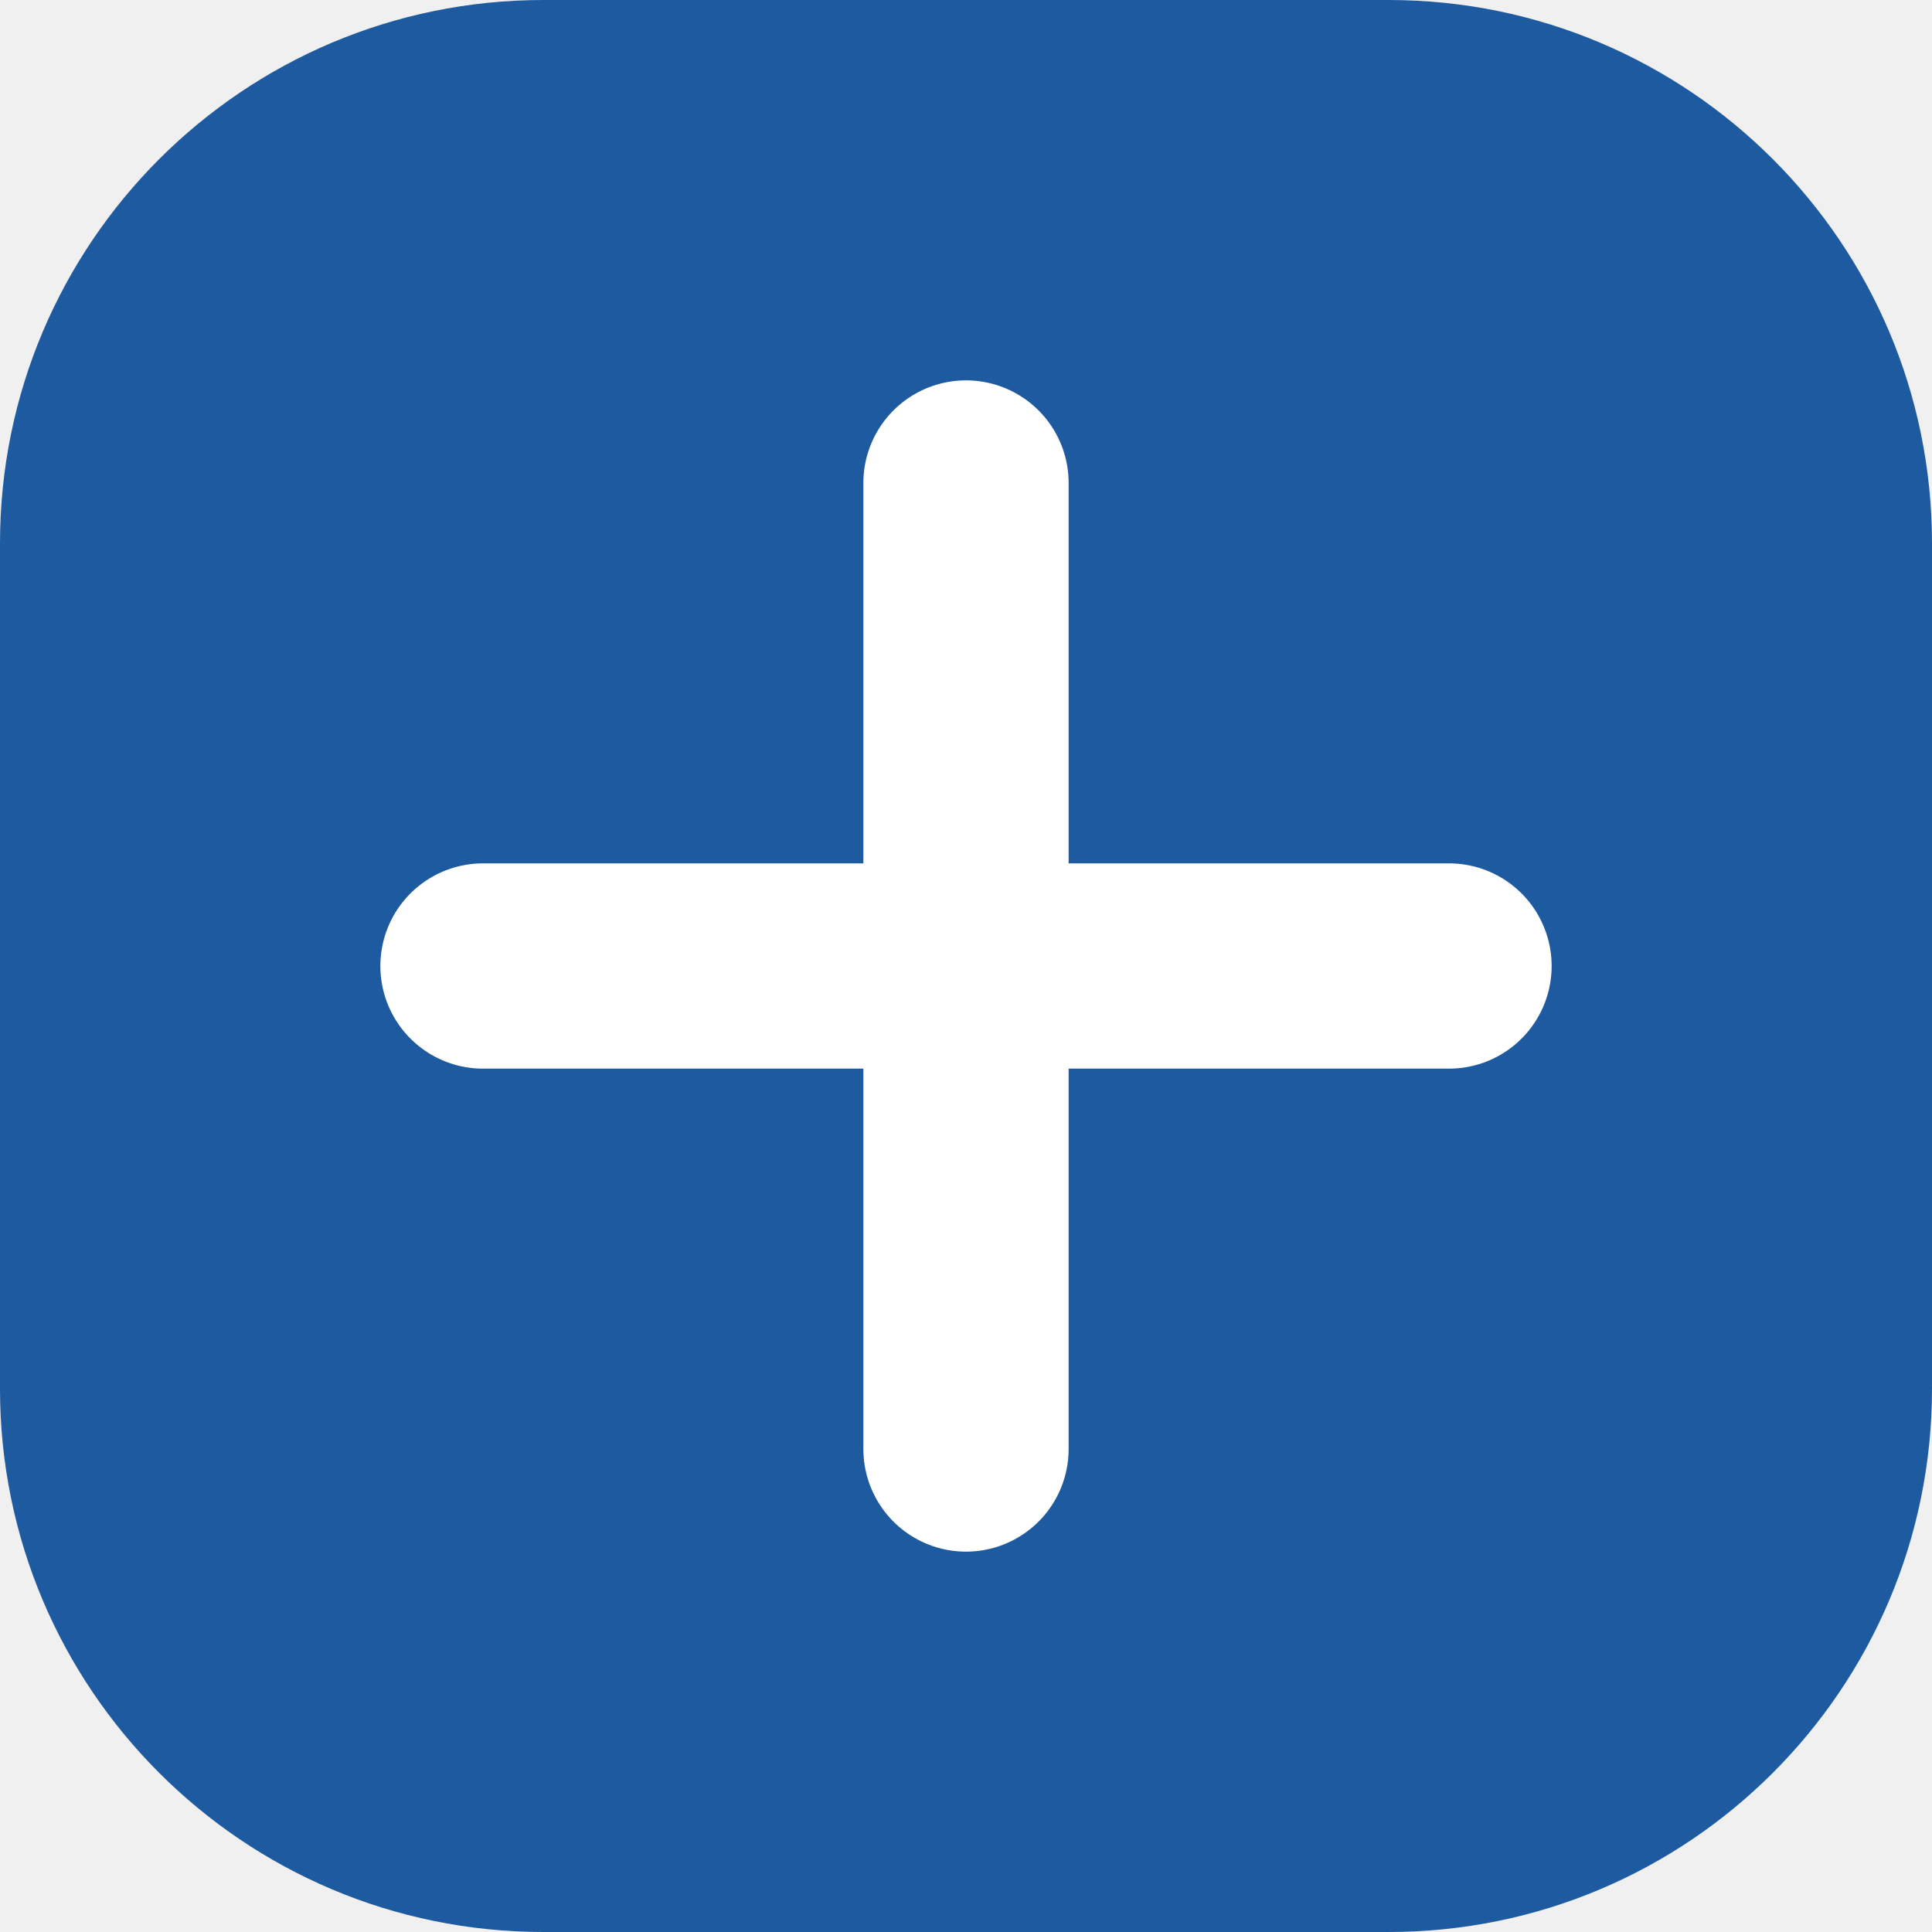
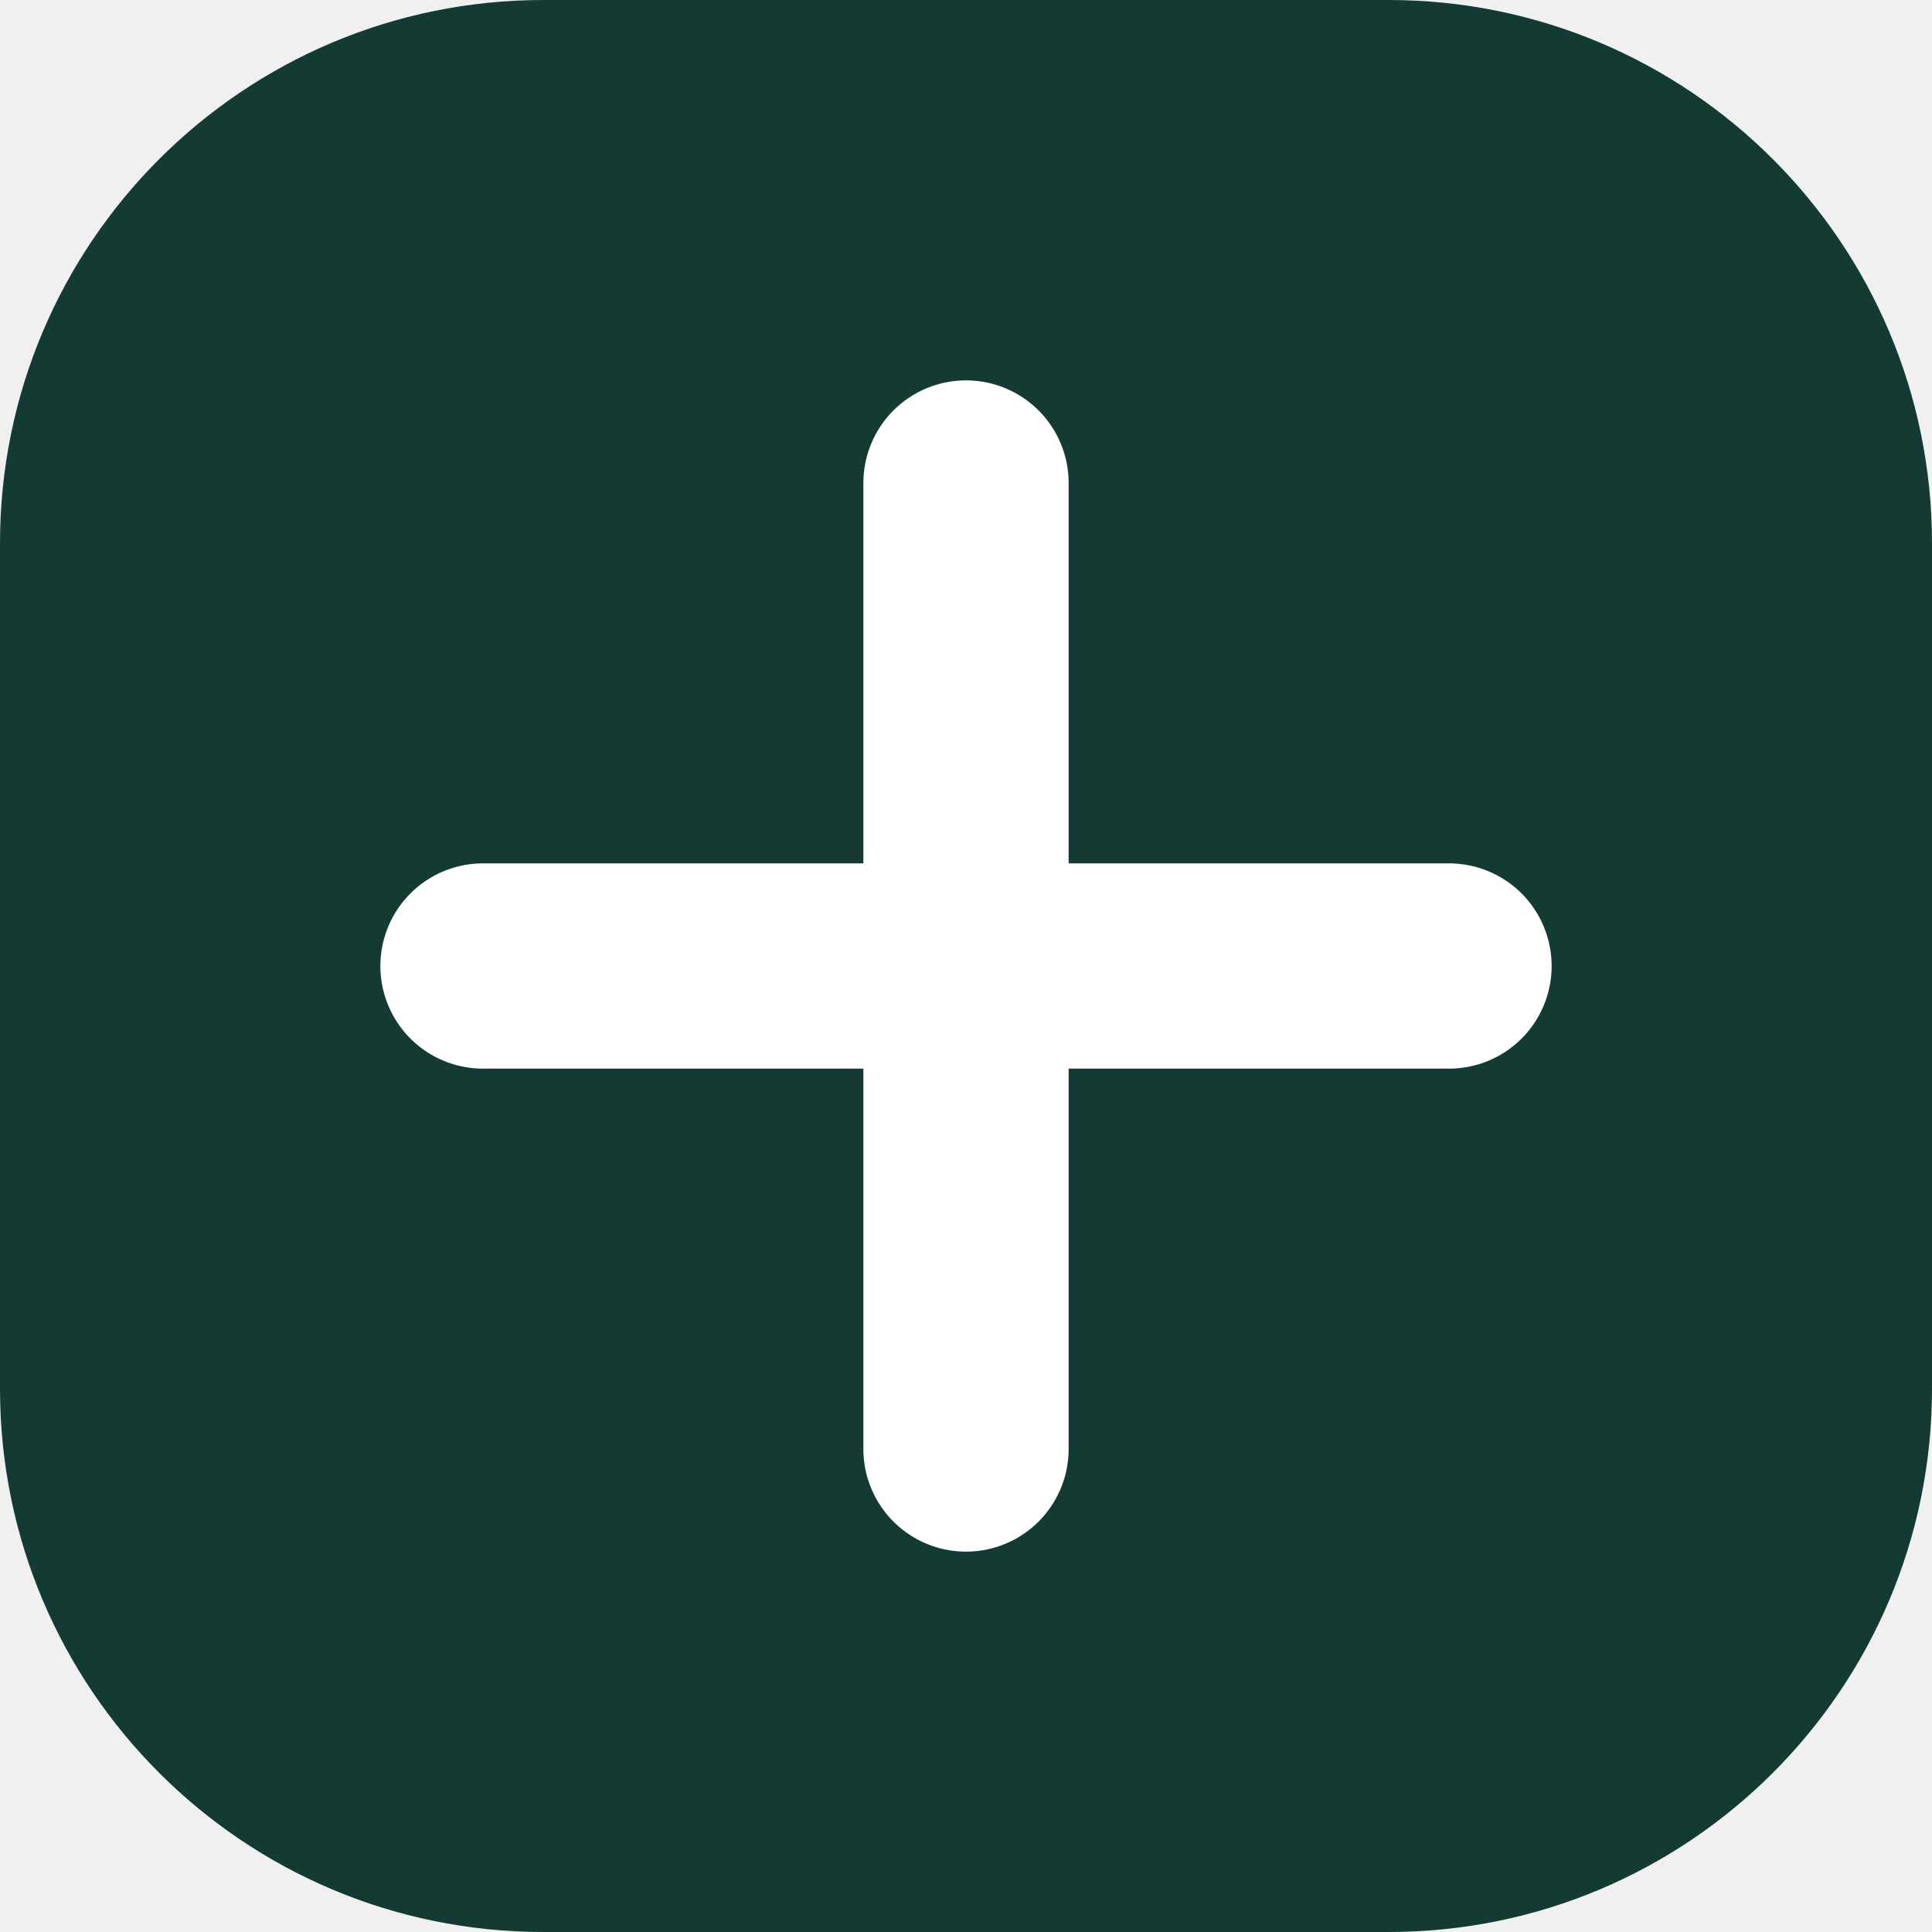
<svg xmlns="http://www.w3.org/2000/svg" viewBox="0 0 32 32">
-   <rect width="32" height="32" rx="9" fill="#1E5AA0" />
+   <rect width="32" height="32" rx="9" fill="#133B34" />
  <path d="M16 8v16M8 16h16" stroke="#FFFFFF" stroke-width="3.4" stroke-linecap="round" />
</svg>
